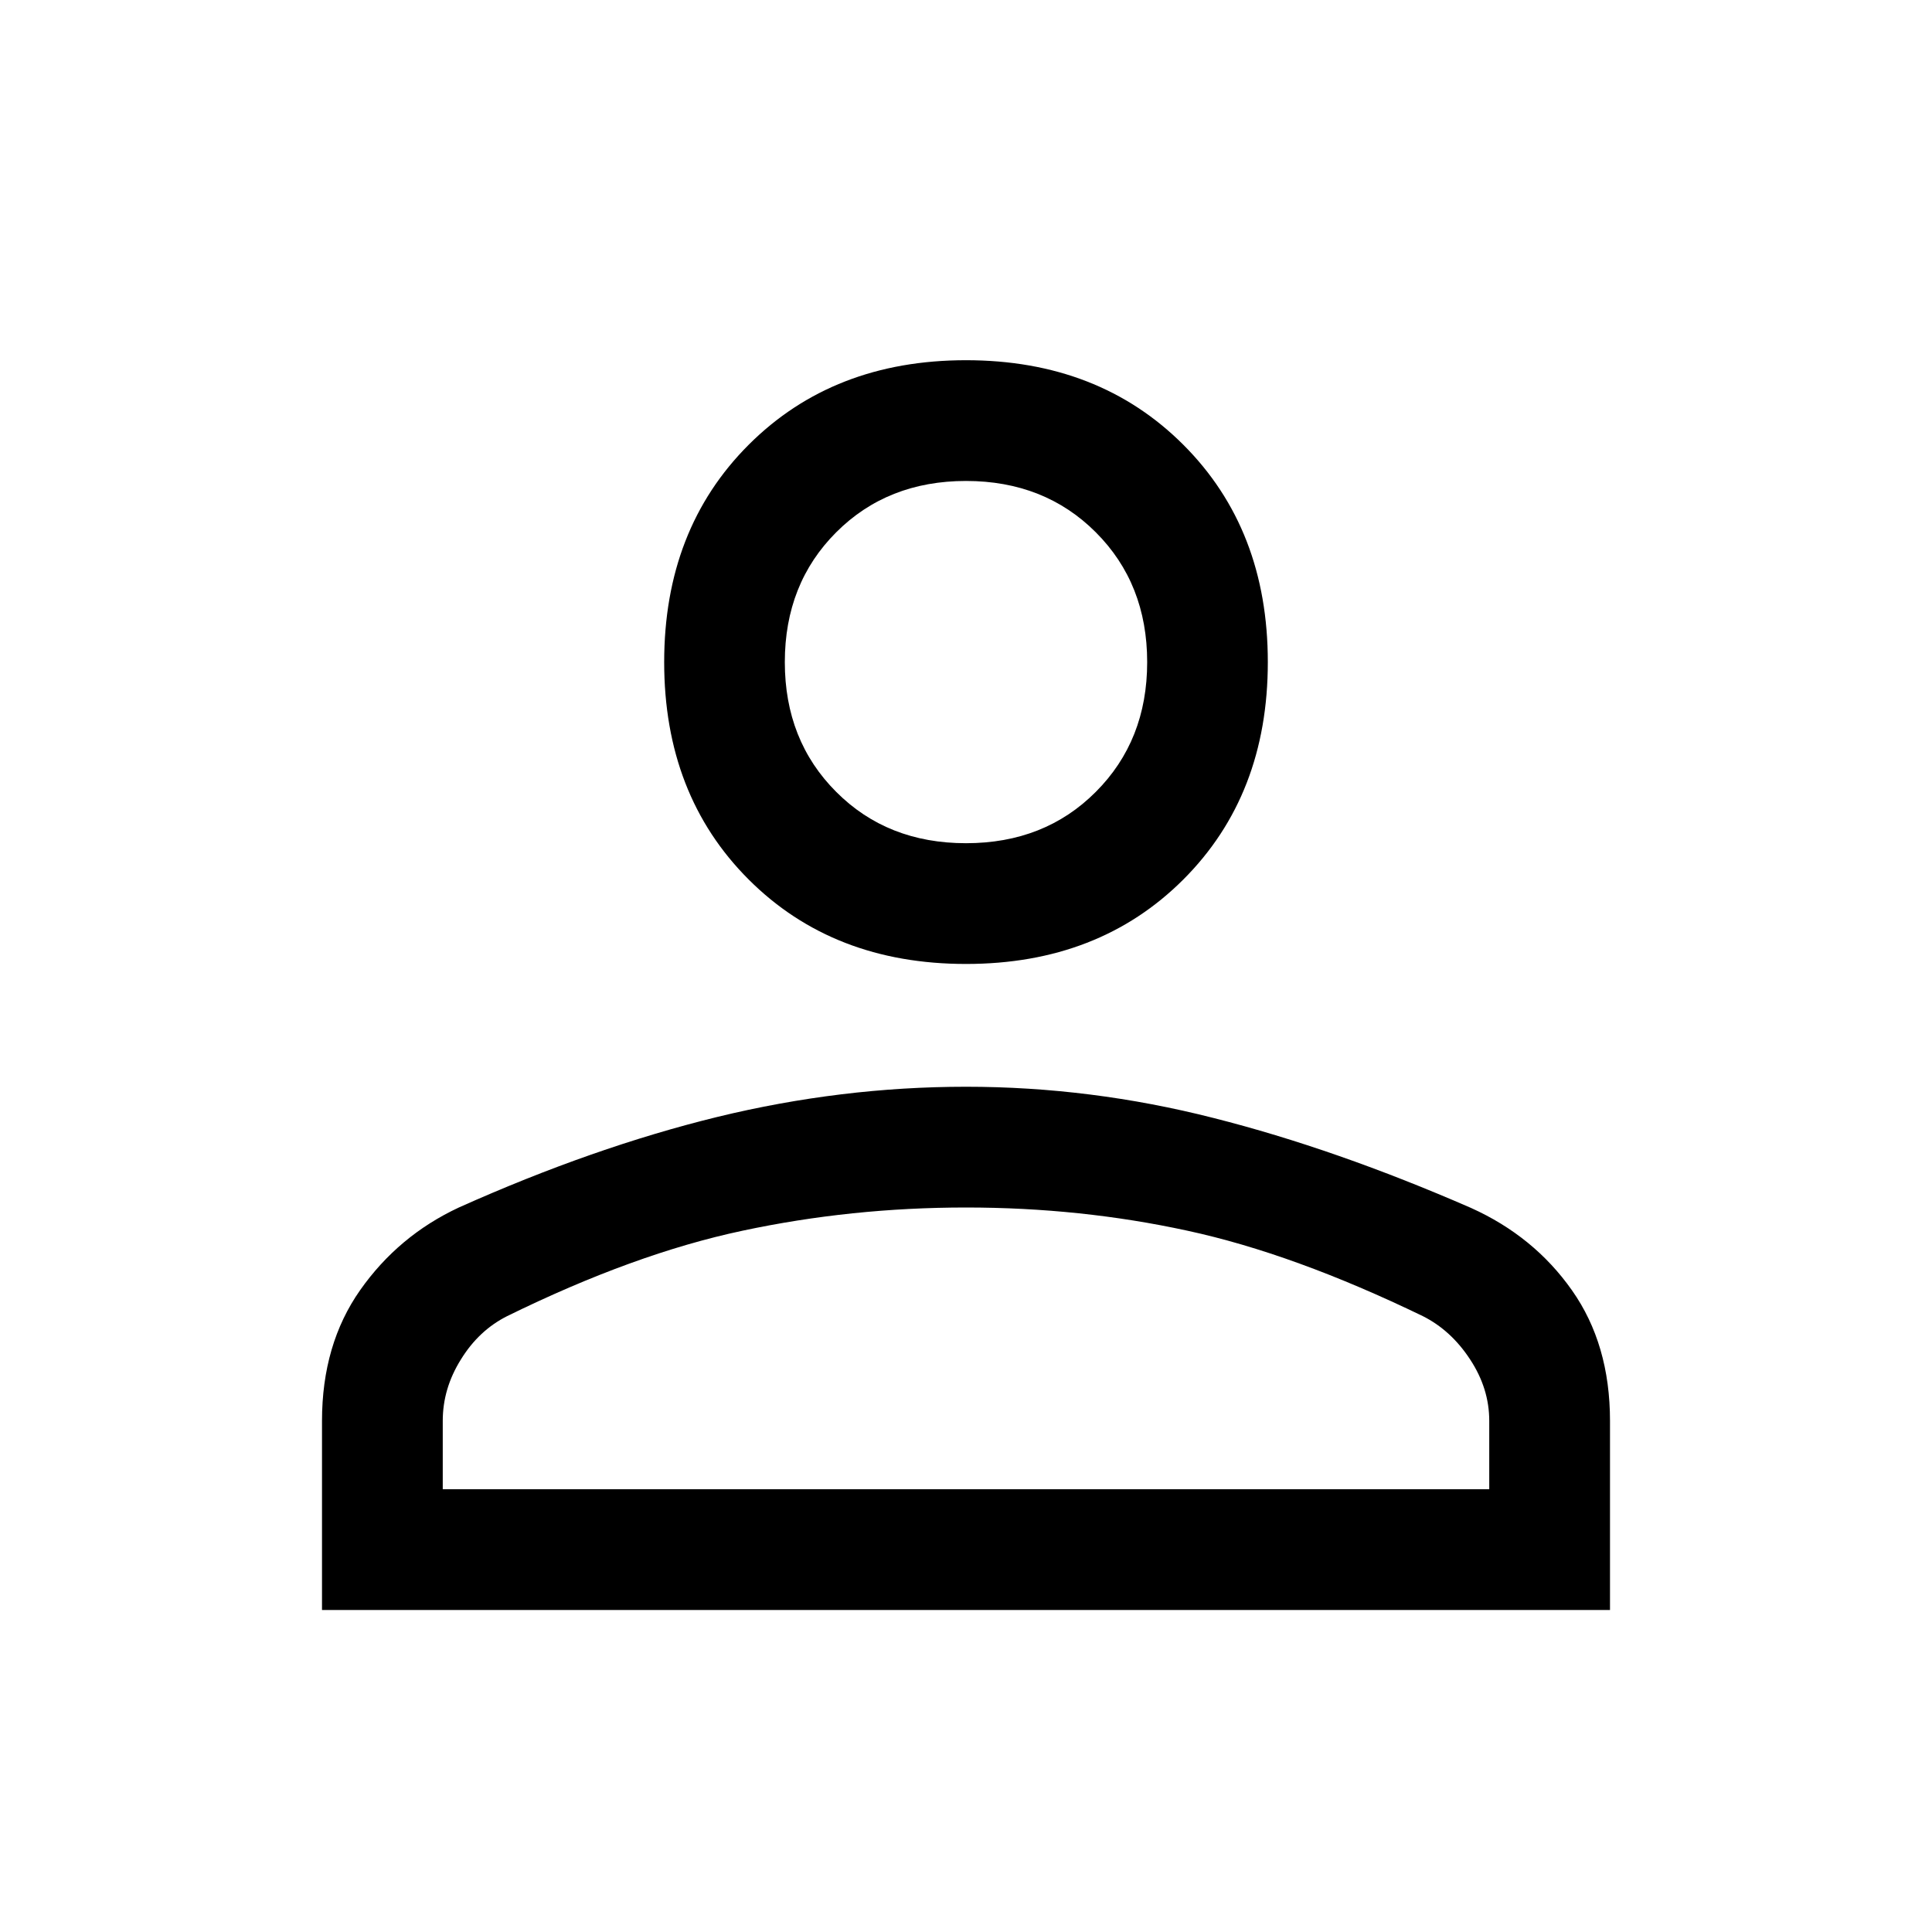
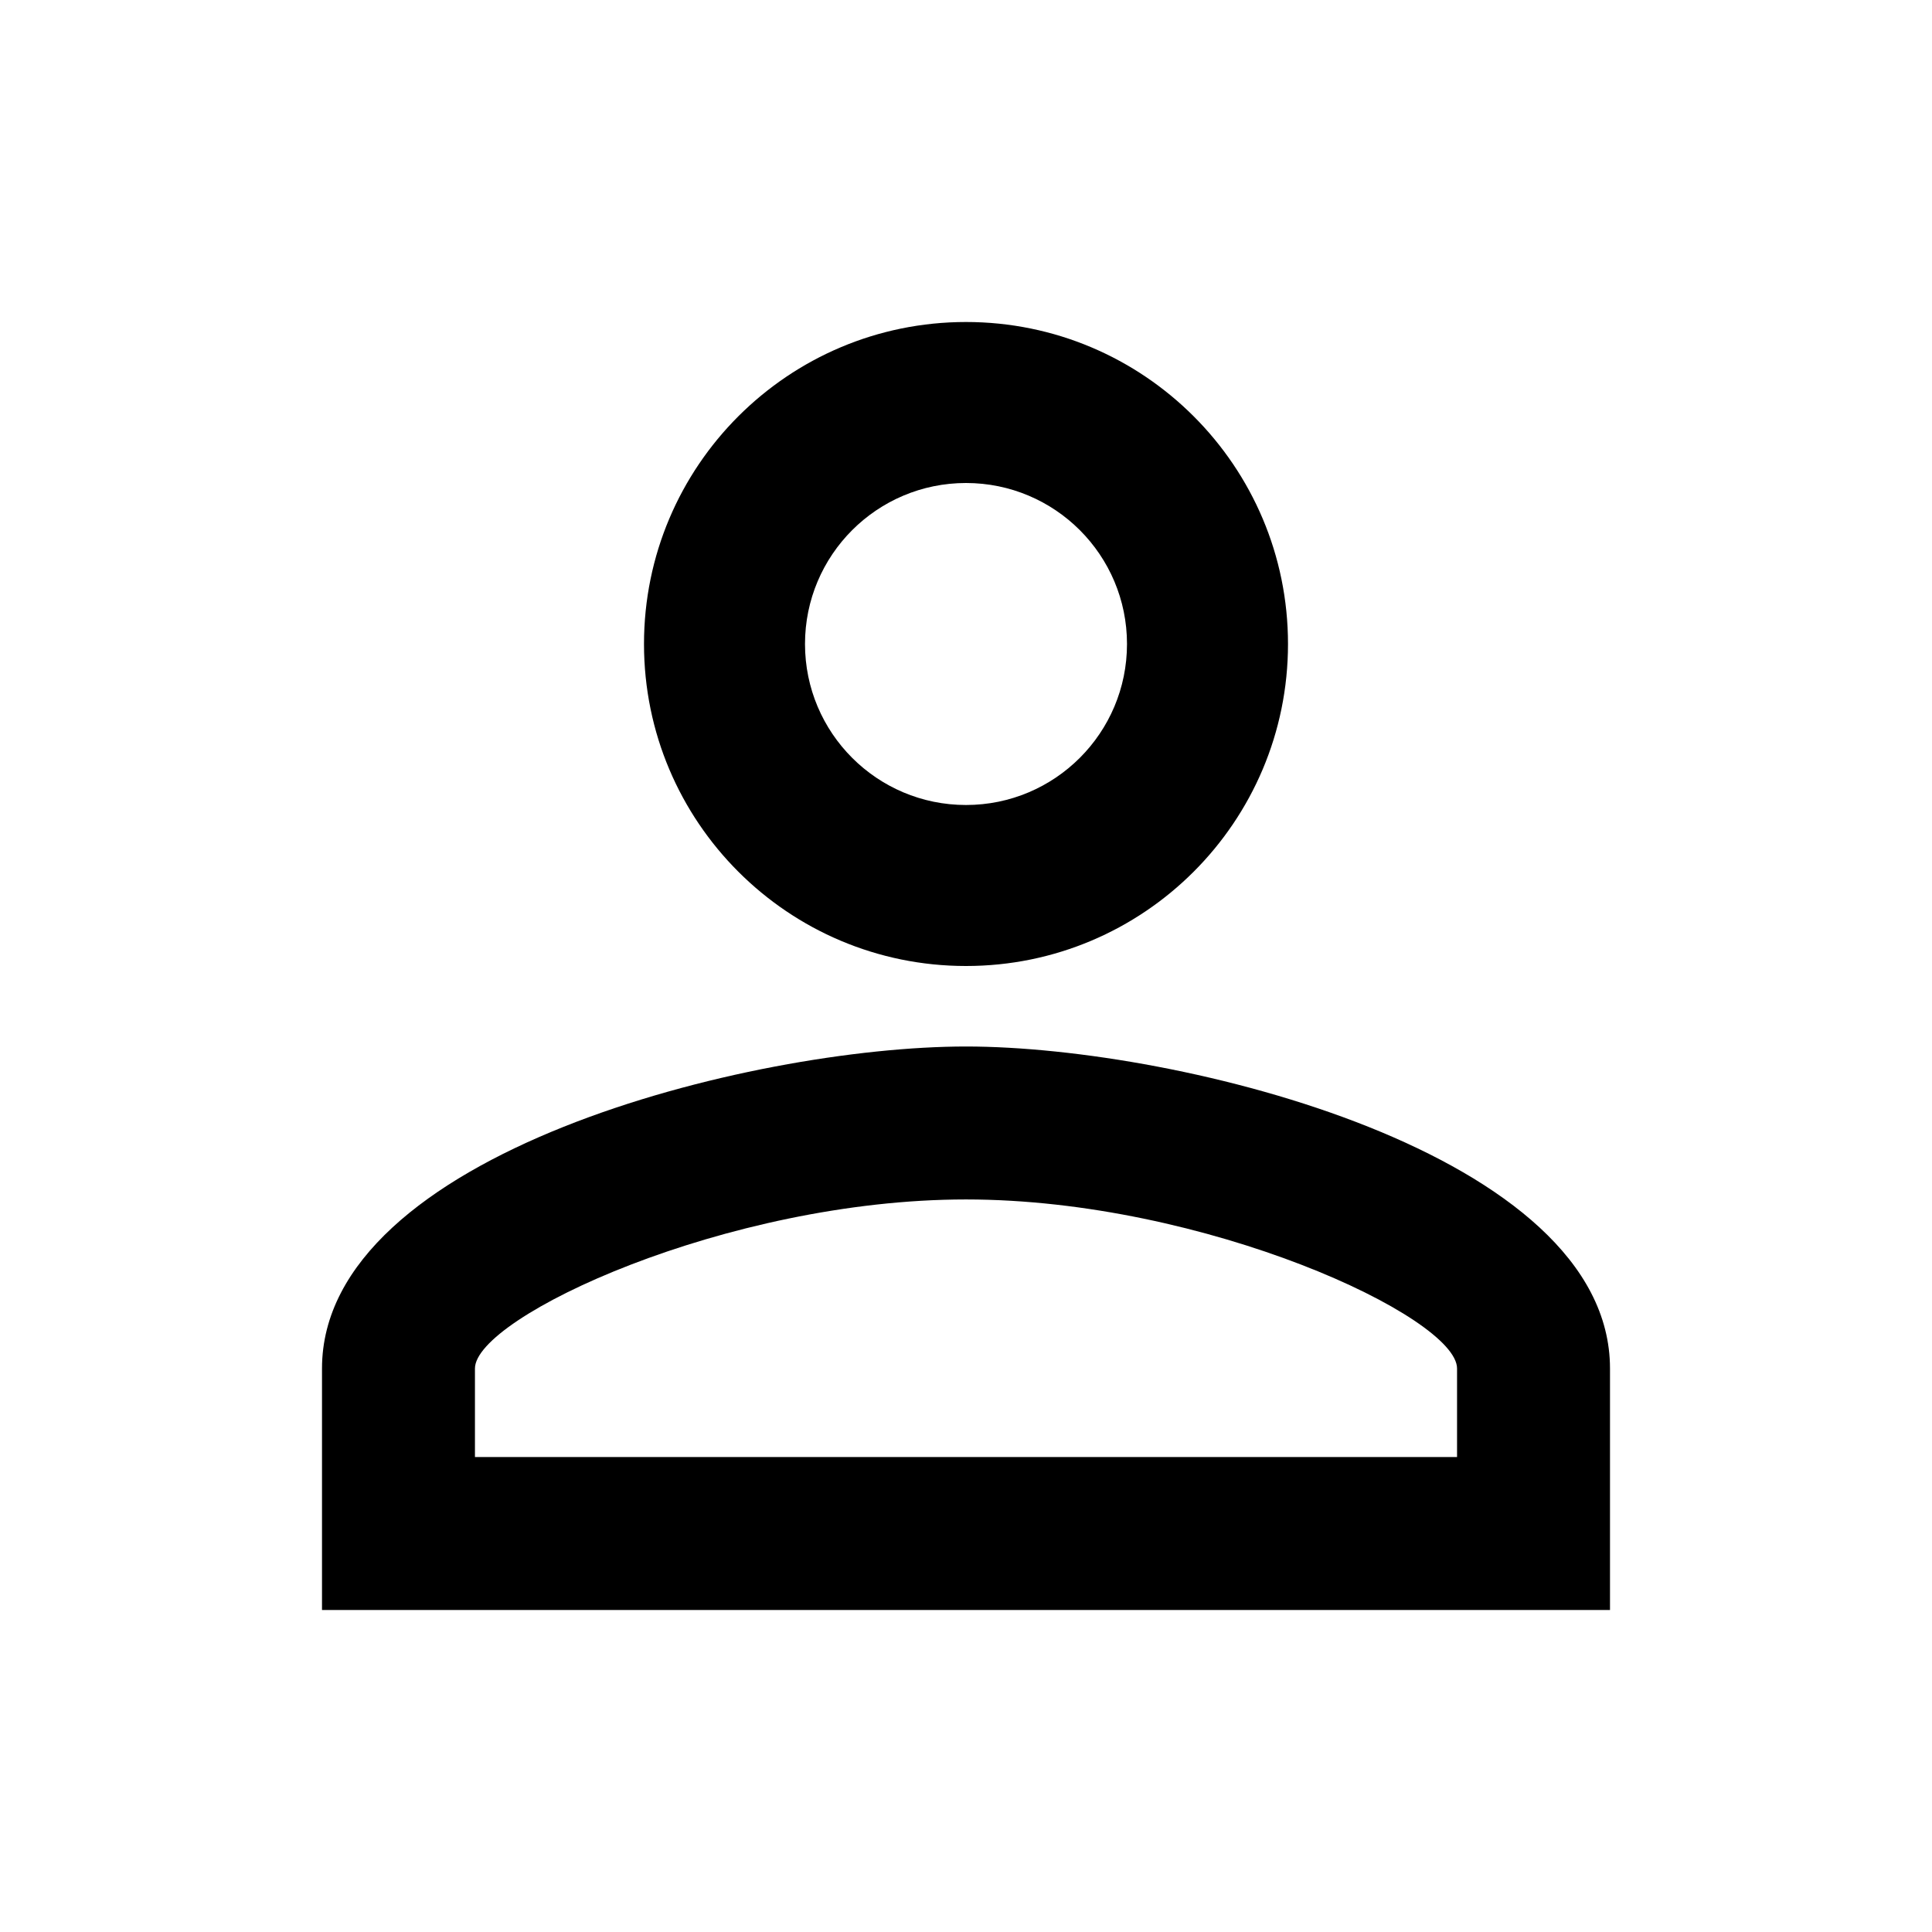
- <svg xmlns="http://www.w3.org/2000/svg" width="100%" height="100%" viewBox="0 0 18 18" fill="currentColor">
-   <mask id="mask0_10500_530" style="mask-type:alpha" maskUnits="userSpaceOnUse" x="0" y="0" width="18" height="18">
-     <rect width="18" height="18" />
-   </mask>
-   <g mask="url(#mask0_10500_530)">
-     <path d="M9 8.981C8.175 8.981 7.5 8.719 6.975 8.194C6.45 7.669 6.188 6.994 6.188 6.169C6.188 5.344 6.45 4.669 6.975 4.144C7.5 3.619 8.175 3.356 9 3.356C9.825 3.356 10.5 3.619 11.025 4.144C11.55 4.669 11.812 5.344 11.812 6.169C11.812 6.994 11.55 7.669 11.025 8.194C10.5 8.719 9.825 8.981 9 8.981ZM3 15V13.238C3 12.762 3.119 12.356 3.356 12.019C3.594 11.681 3.9 11.425 4.275 11.25C5.112 10.875 5.916 10.594 6.684 10.406C7.453 10.219 8.225 10.125 9 10.125C9.775 10.125 10.544 10.222 11.306 10.416C12.069 10.609 12.868 10.889 13.705 11.254C14.096 11.43 14.41 11.686 14.646 12.022C14.882 12.357 15 12.762 15 13.238V15H3ZM4.125 13.875H13.875V13.238C13.875 13.037 13.816 12.847 13.697 12.666C13.578 12.484 13.431 12.35 13.256 12.262C12.456 11.875 11.725 11.609 11.062 11.466C10.4 11.322 9.713 11.25 9 11.25C8.287 11.25 7.594 11.322 6.919 11.466C6.244 11.609 5.513 11.875 4.725 12.262C4.55 12.35 4.406 12.484 4.294 12.666C4.181 12.847 4.125 13.037 4.125 13.238V13.875ZM9 7.856C9.488 7.856 9.891 7.697 10.209 7.378C10.528 7.059 10.688 6.656 10.688 6.169C10.688 5.681 10.528 5.278 10.209 4.959C9.891 4.641 9.488 4.481 9 4.481C8.512 4.481 8.109 4.641 7.791 4.959C7.472 5.278 7.312 5.681 7.312 6.169C7.312 6.656 7.472 7.059 7.791 7.378C8.109 7.697 8.512 7.856 9 7.856Z" />
-   </g>
+ <svg xmlns="http://www.w3.org/2000/svg" width="100%" height="100%" viewBox="0 0 24 24">
+   <path fill="currentColor" d="M12 4a4 4 0 0 1 4 4a4 4 0 0 1-4 4a4 4 0 0 1-4-4a4 4 0 0 1 4-4m0 2a2 2 0 0 0-2 2a2 2 0 0 0 2 2a2 2 0 0 0 2-2a2 2 0 0 0-2-2m0 7c2.67 0 8 1.33 8 4v3H4v-3c0-2.67 5.33-4 8-4m0 1.9c-2.97 0-6.1 1.46-6.1 2.1v1.1h12.2V17c0-.64-3.13-2.1-6.1-2.1" />
</svg>
